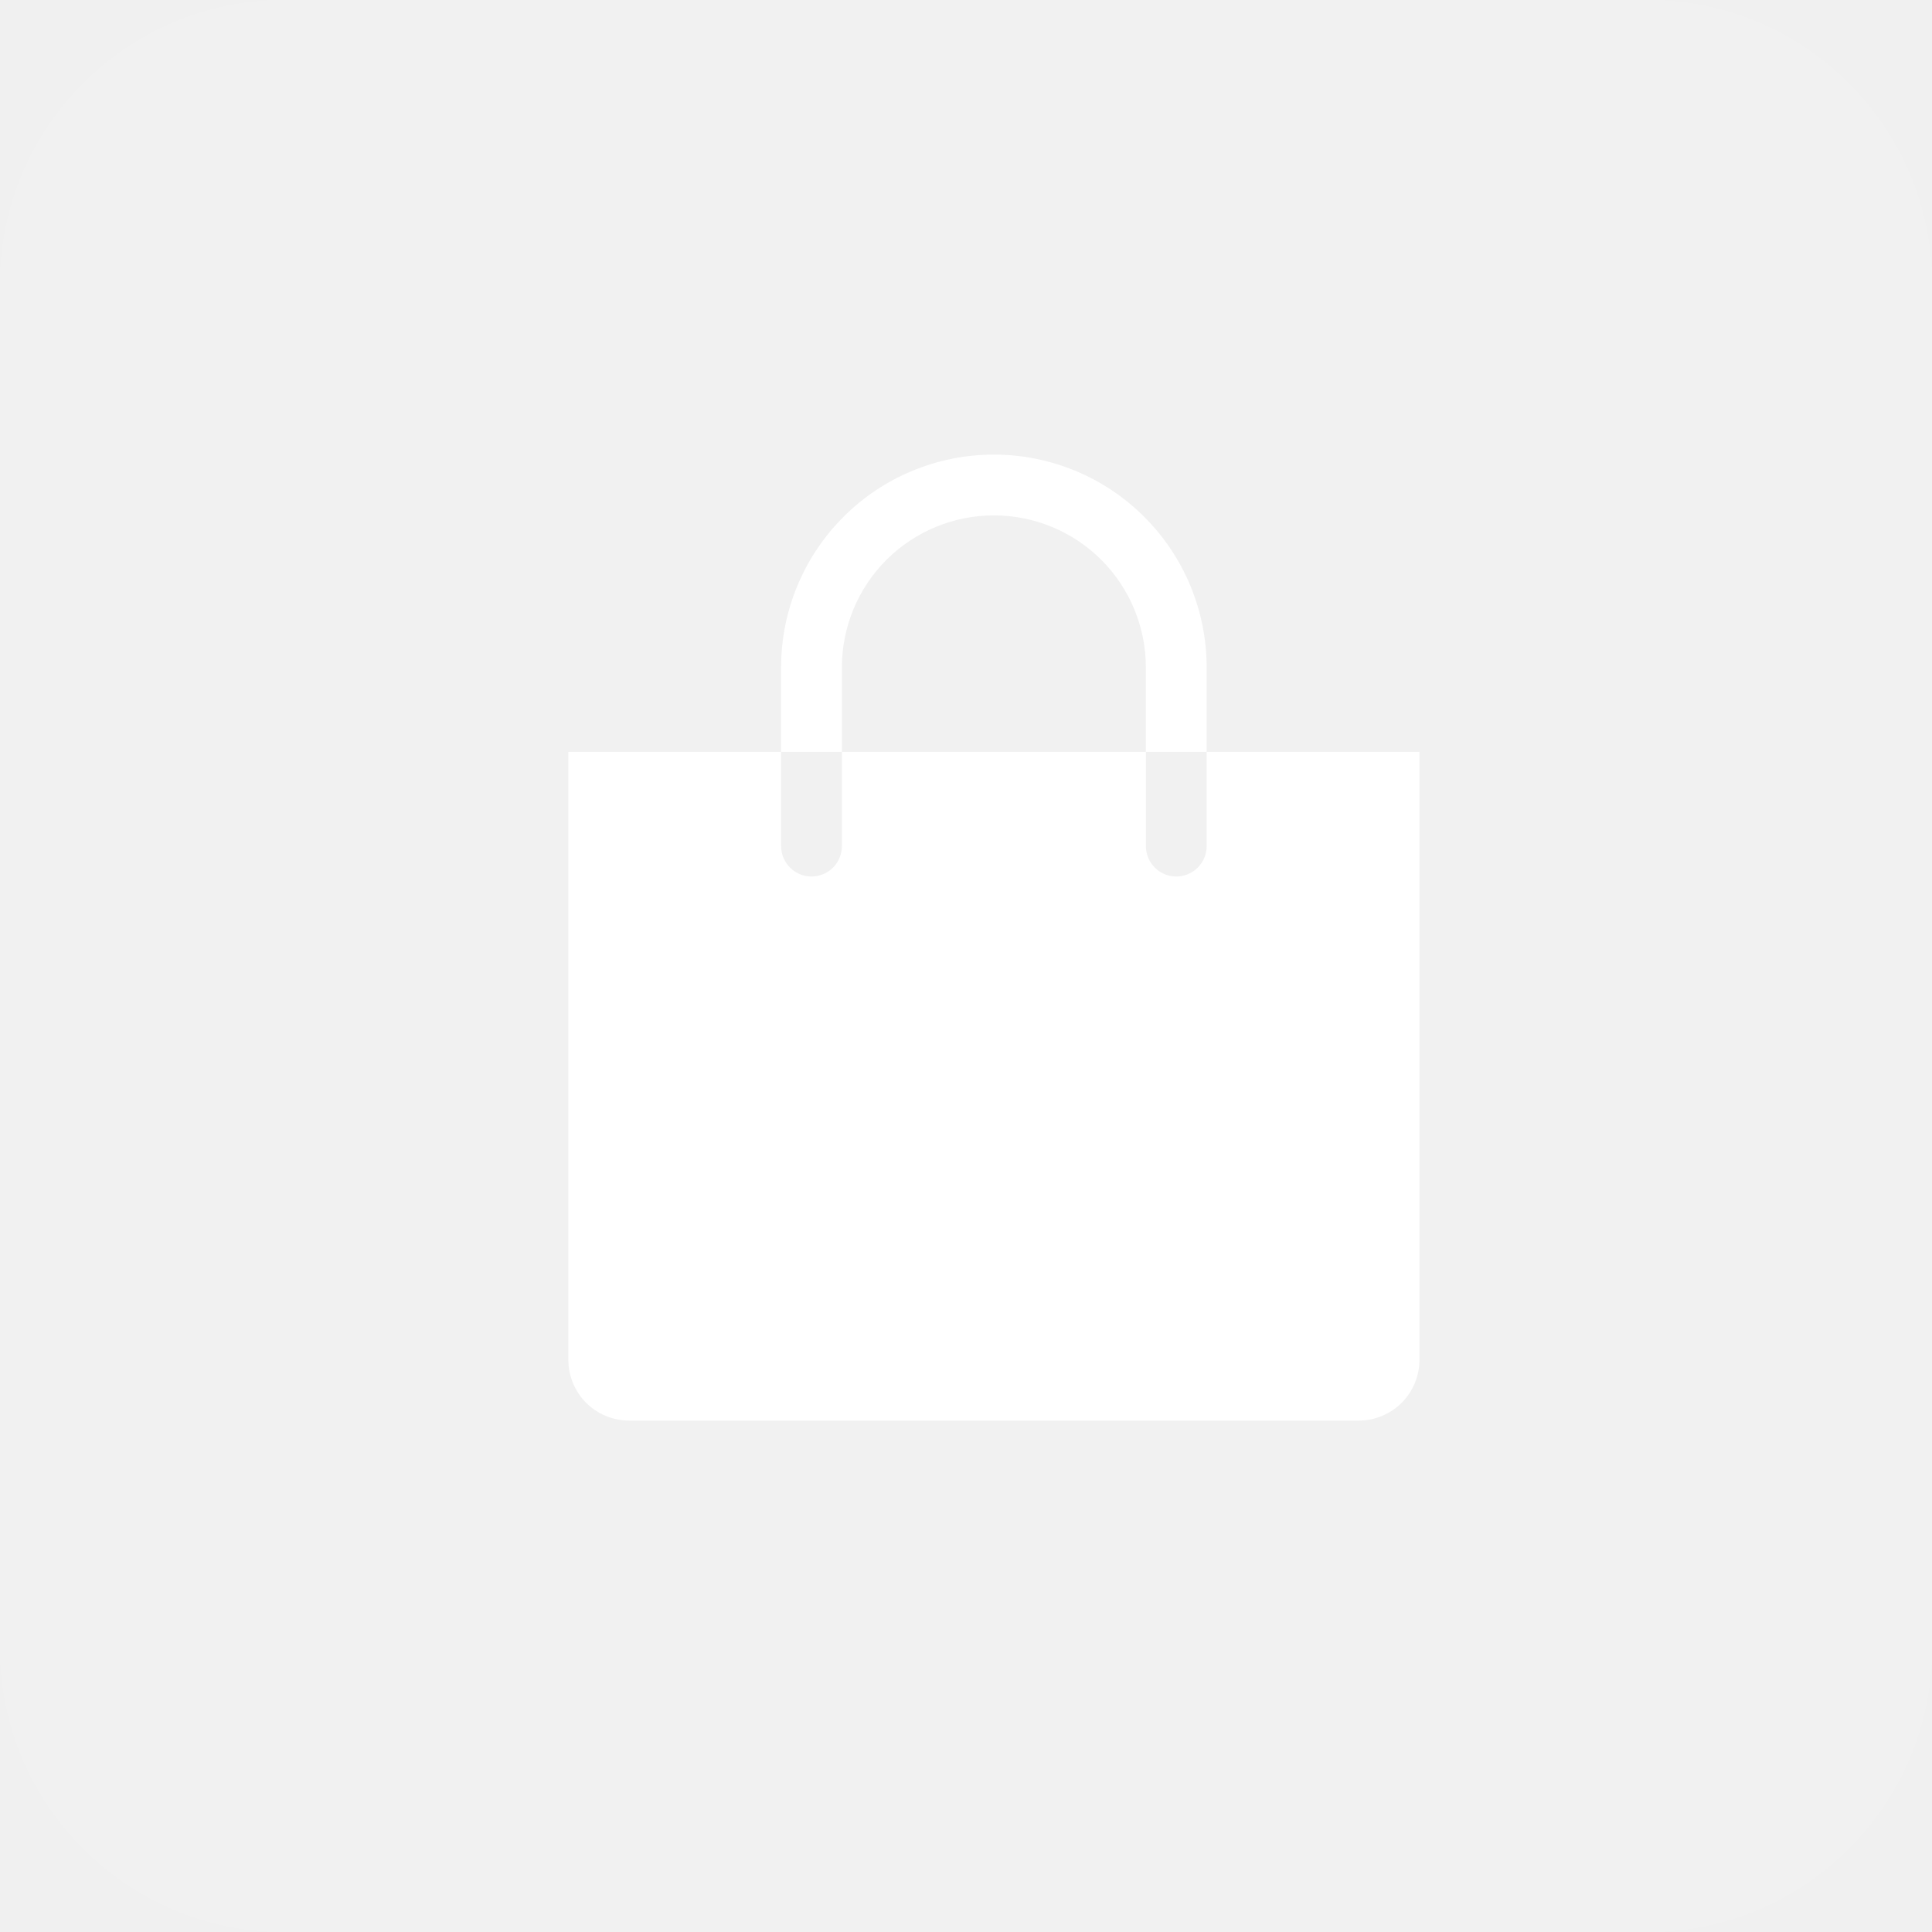
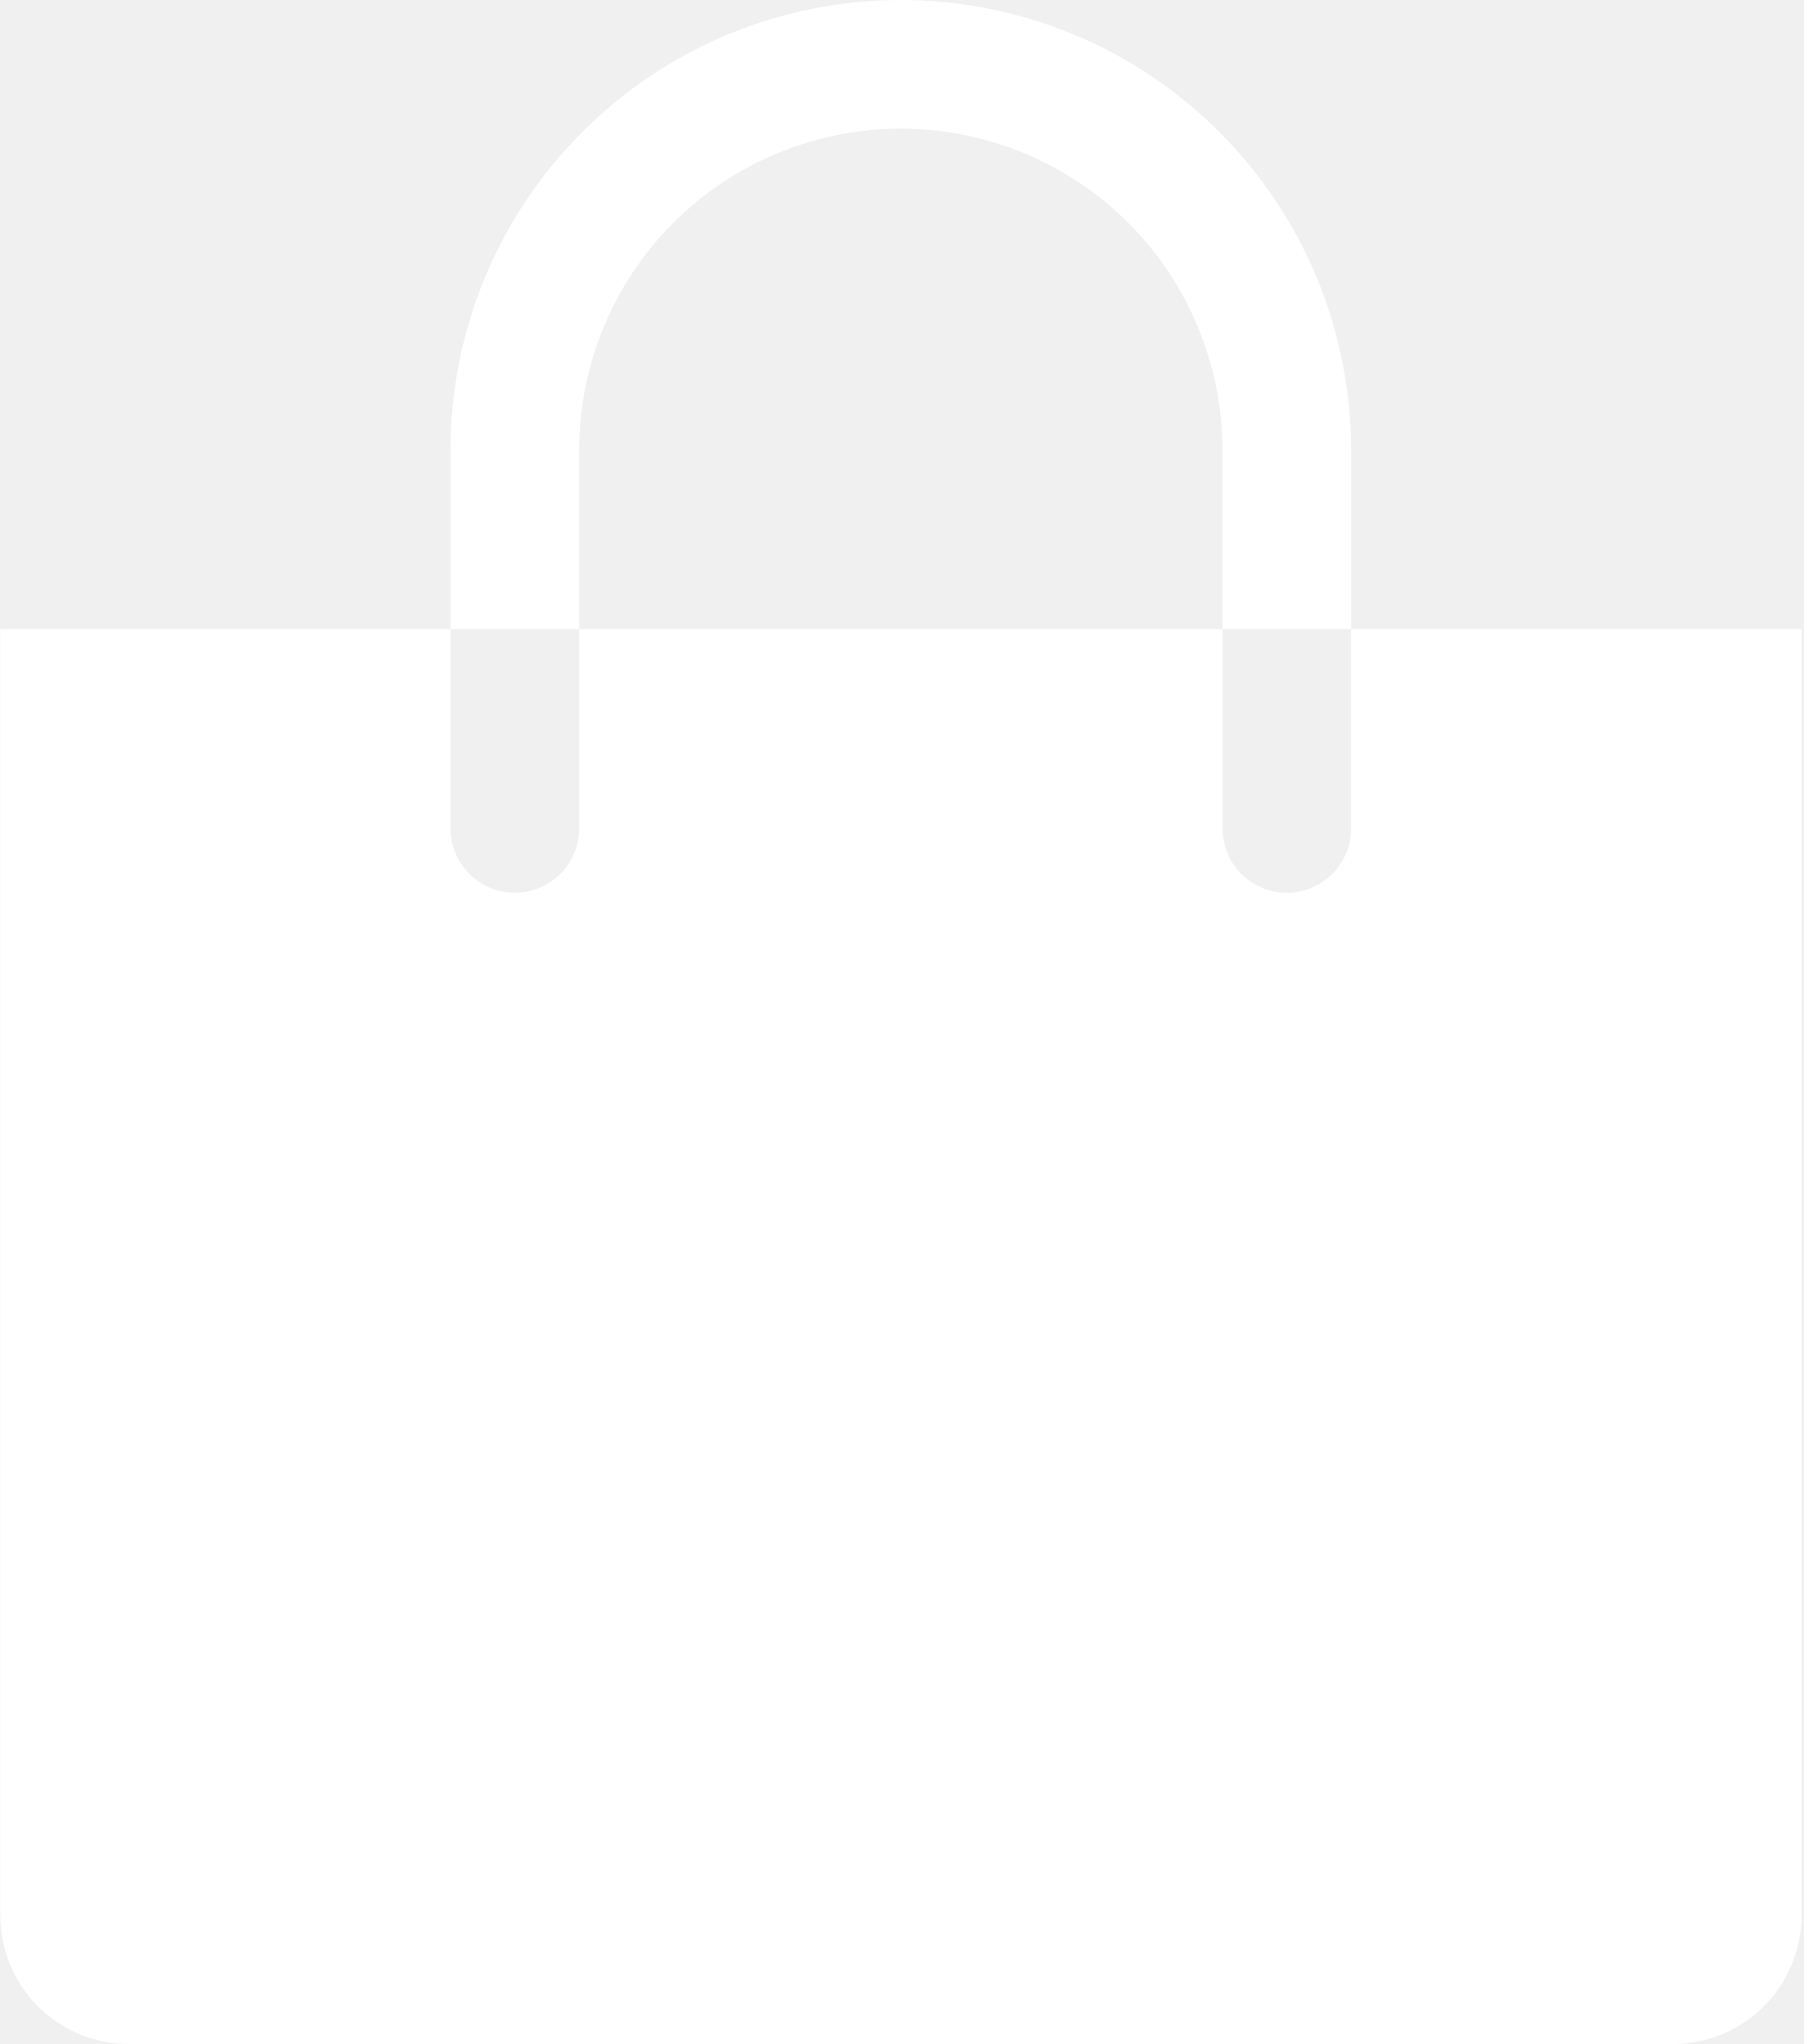
- <svg xmlns="http://www.w3.org/2000/svg" width="34" height="34" viewBox="0 0 34 34" fill="none">
-   <rect opacity="0.1" width="34" height="34" rx="5" fill="white" />
-   <path d="M14.816 11.745C14.816 11.035 15.098 10.355 15.599 9.853C16.101 9.352 16.781 9.07 17.49 9.07C18.2 9.07 18.88 9.352 19.382 9.853C19.883 10.355 20.165 11.035 20.165 11.745V13.232H21.235V11.745C21.235 11.253 21.138 10.766 20.95 10.312C20.762 9.857 20.486 9.445 20.138 9.097C19.79 8.749 19.378 8.473 18.923 8.285C18.469 8.097 17.982 8 17.49 8C16.999 8 16.512 8.097 16.057 8.285C15.603 8.473 15.19 8.749 14.843 9.097C14.495 9.445 14.219 9.857 14.031 10.312C13.843 10.766 13.746 11.253 13.746 11.745V13.232H14.816V11.745Z" fill="white" />
-   <path d="M21.235 13.232V14.89C21.235 15.032 21.179 15.168 21.079 15.268C20.978 15.369 20.842 15.425 20.701 15.425C20.559 15.425 20.423 15.369 20.322 15.268C20.222 15.168 20.166 15.032 20.166 14.89V13.232H14.816V14.89C14.816 15.032 14.76 15.168 14.66 15.268C14.559 15.369 14.423 15.425 14.281 15.425C14.139 15.425 14.003 15.369 13.903 15.268C13.803 15.168 13.746 15.032 13.746 14.89V13.232H10.002V23.93C10.002 24.214 10.115 24.486 10.315 24.687C10.516 24.887 10.788 25 11.072 25H23.91C24.194 25 24.466 24.887 24.667 24.687C24.867 24.486 24.98 24.214 24.98 23.93V13.232H21.235Z" fill="white" />
+ <svg xmlns="http://www.w3.org/2000/svg" width="15" height="17" viewBox="0 0 15 17" fill="none">
+   <path d="M4.816 3.745C4.816 3.035 5.098 2.355 5.599 1.853C6.101 1.352 6.781 1.07 7.49 1.07C8.2 1.07 8.88 1.352 9.382 1.853C9.883 2.355 10.165 3.035 10.165 3.745V5.232H11.235V3.745C11.235 3.253 11.138 2.766 10.95 2.312C10.762 1.857 10.486 1.445 10.138 1.097C9.79 0.749 9.378 0.473 8.923 0.285C8.469 0.097 7.982 0 7.49 0C6.999 0 6.512 0.097 6.057 0.285C5.603 0.473 5.19 0.749 4.843 1.097C4.495 1.445 4.219 1.857 4.031 2.312C3.843 2.766 3.746 3.253 3.746 3.745V5.232H4.816V3.745Z" fill="white" />
+   <path d="M11.235 5.232V6.89C11.235 7.032 11.179 7.168 11.079 7.268C10.978 7.369 10.842 7.425 10.7 7.425C10.559 7.425 10.423 7.369 10.322 7.268C10.222 7.168 10.166 7.032 10.166 6.89V5.232H4.816V6.89C4.816 7.032 4.76 7.168 4.66 7.268C4.559 7.369 4.423 7.425 4.281 7.425C4.139 7.425 4.003 7.369 3.903 7.268C3.803 7.168 3.746 7.032 3.746 6.89V5.232H0.002V15.93C0.002 16.214 0.115 16.486 0.315 16.687C0.516 16.887 0.788 17 1.072 17H13.91C14.194 17 14.466 16.887 14.667 16.687C14.867 16.486 14.98 16.214 14.98 15.93V5.232H11.235Z" fill="white" />
</svg>
